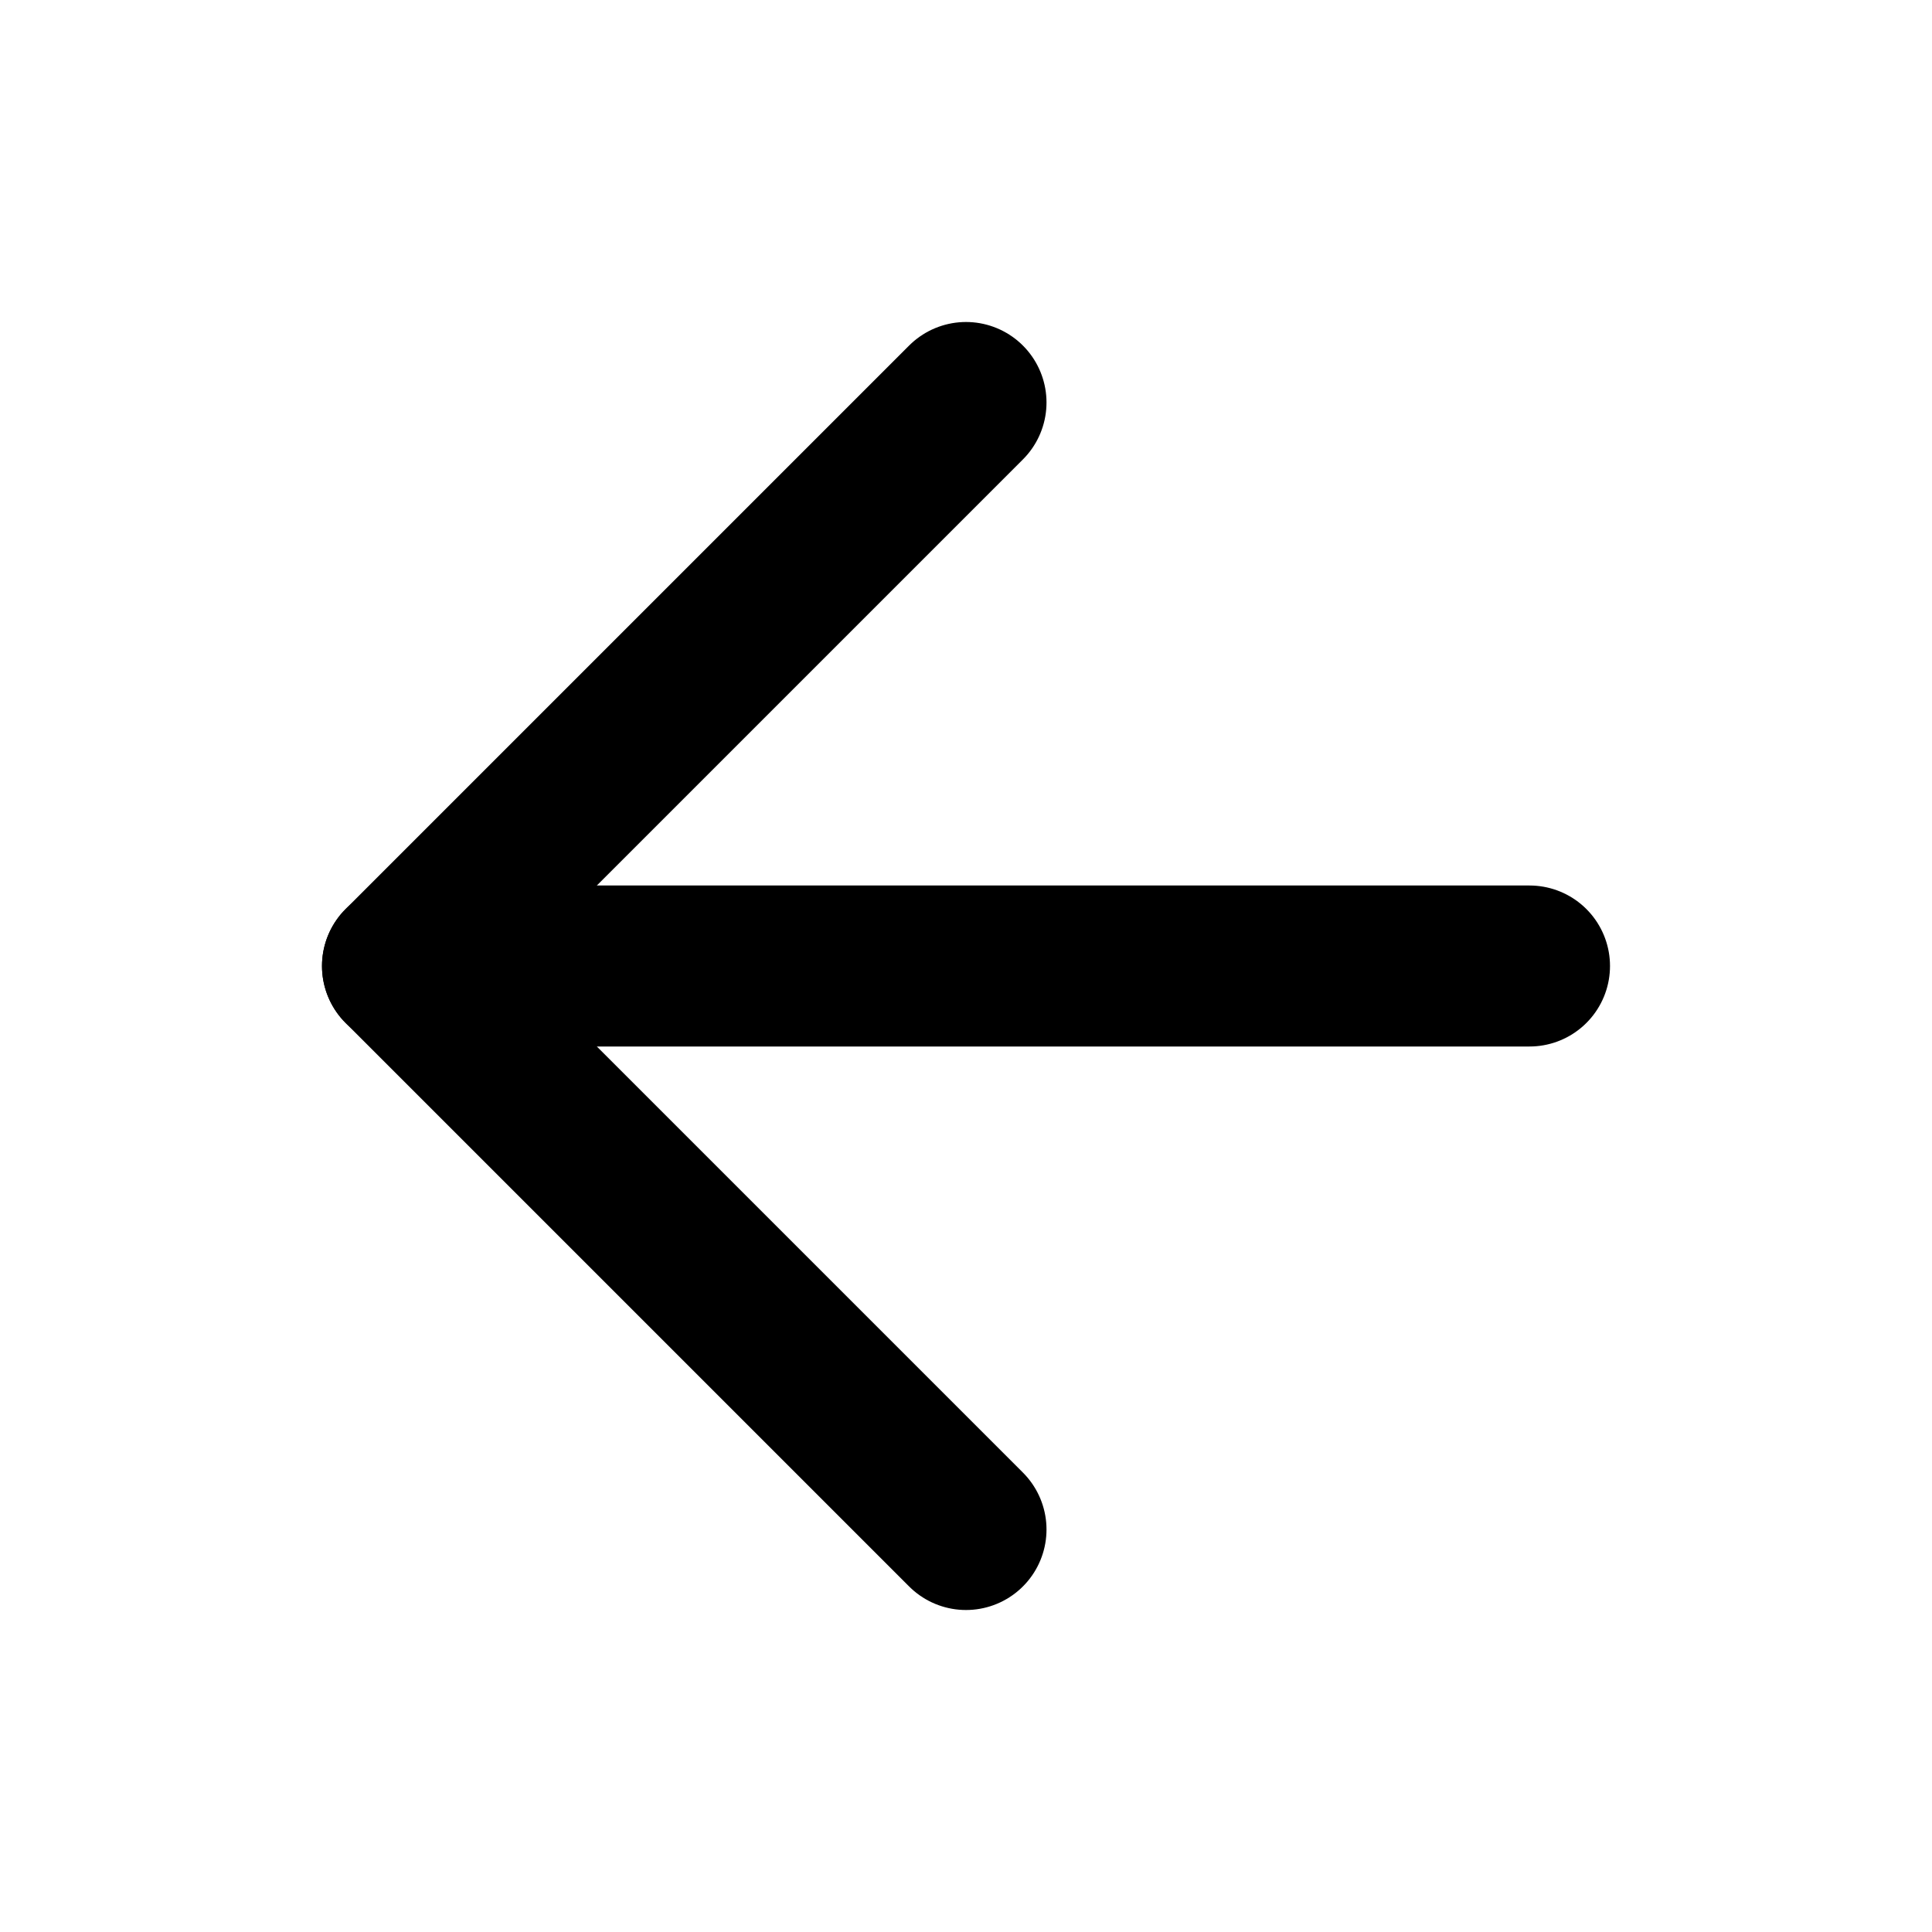
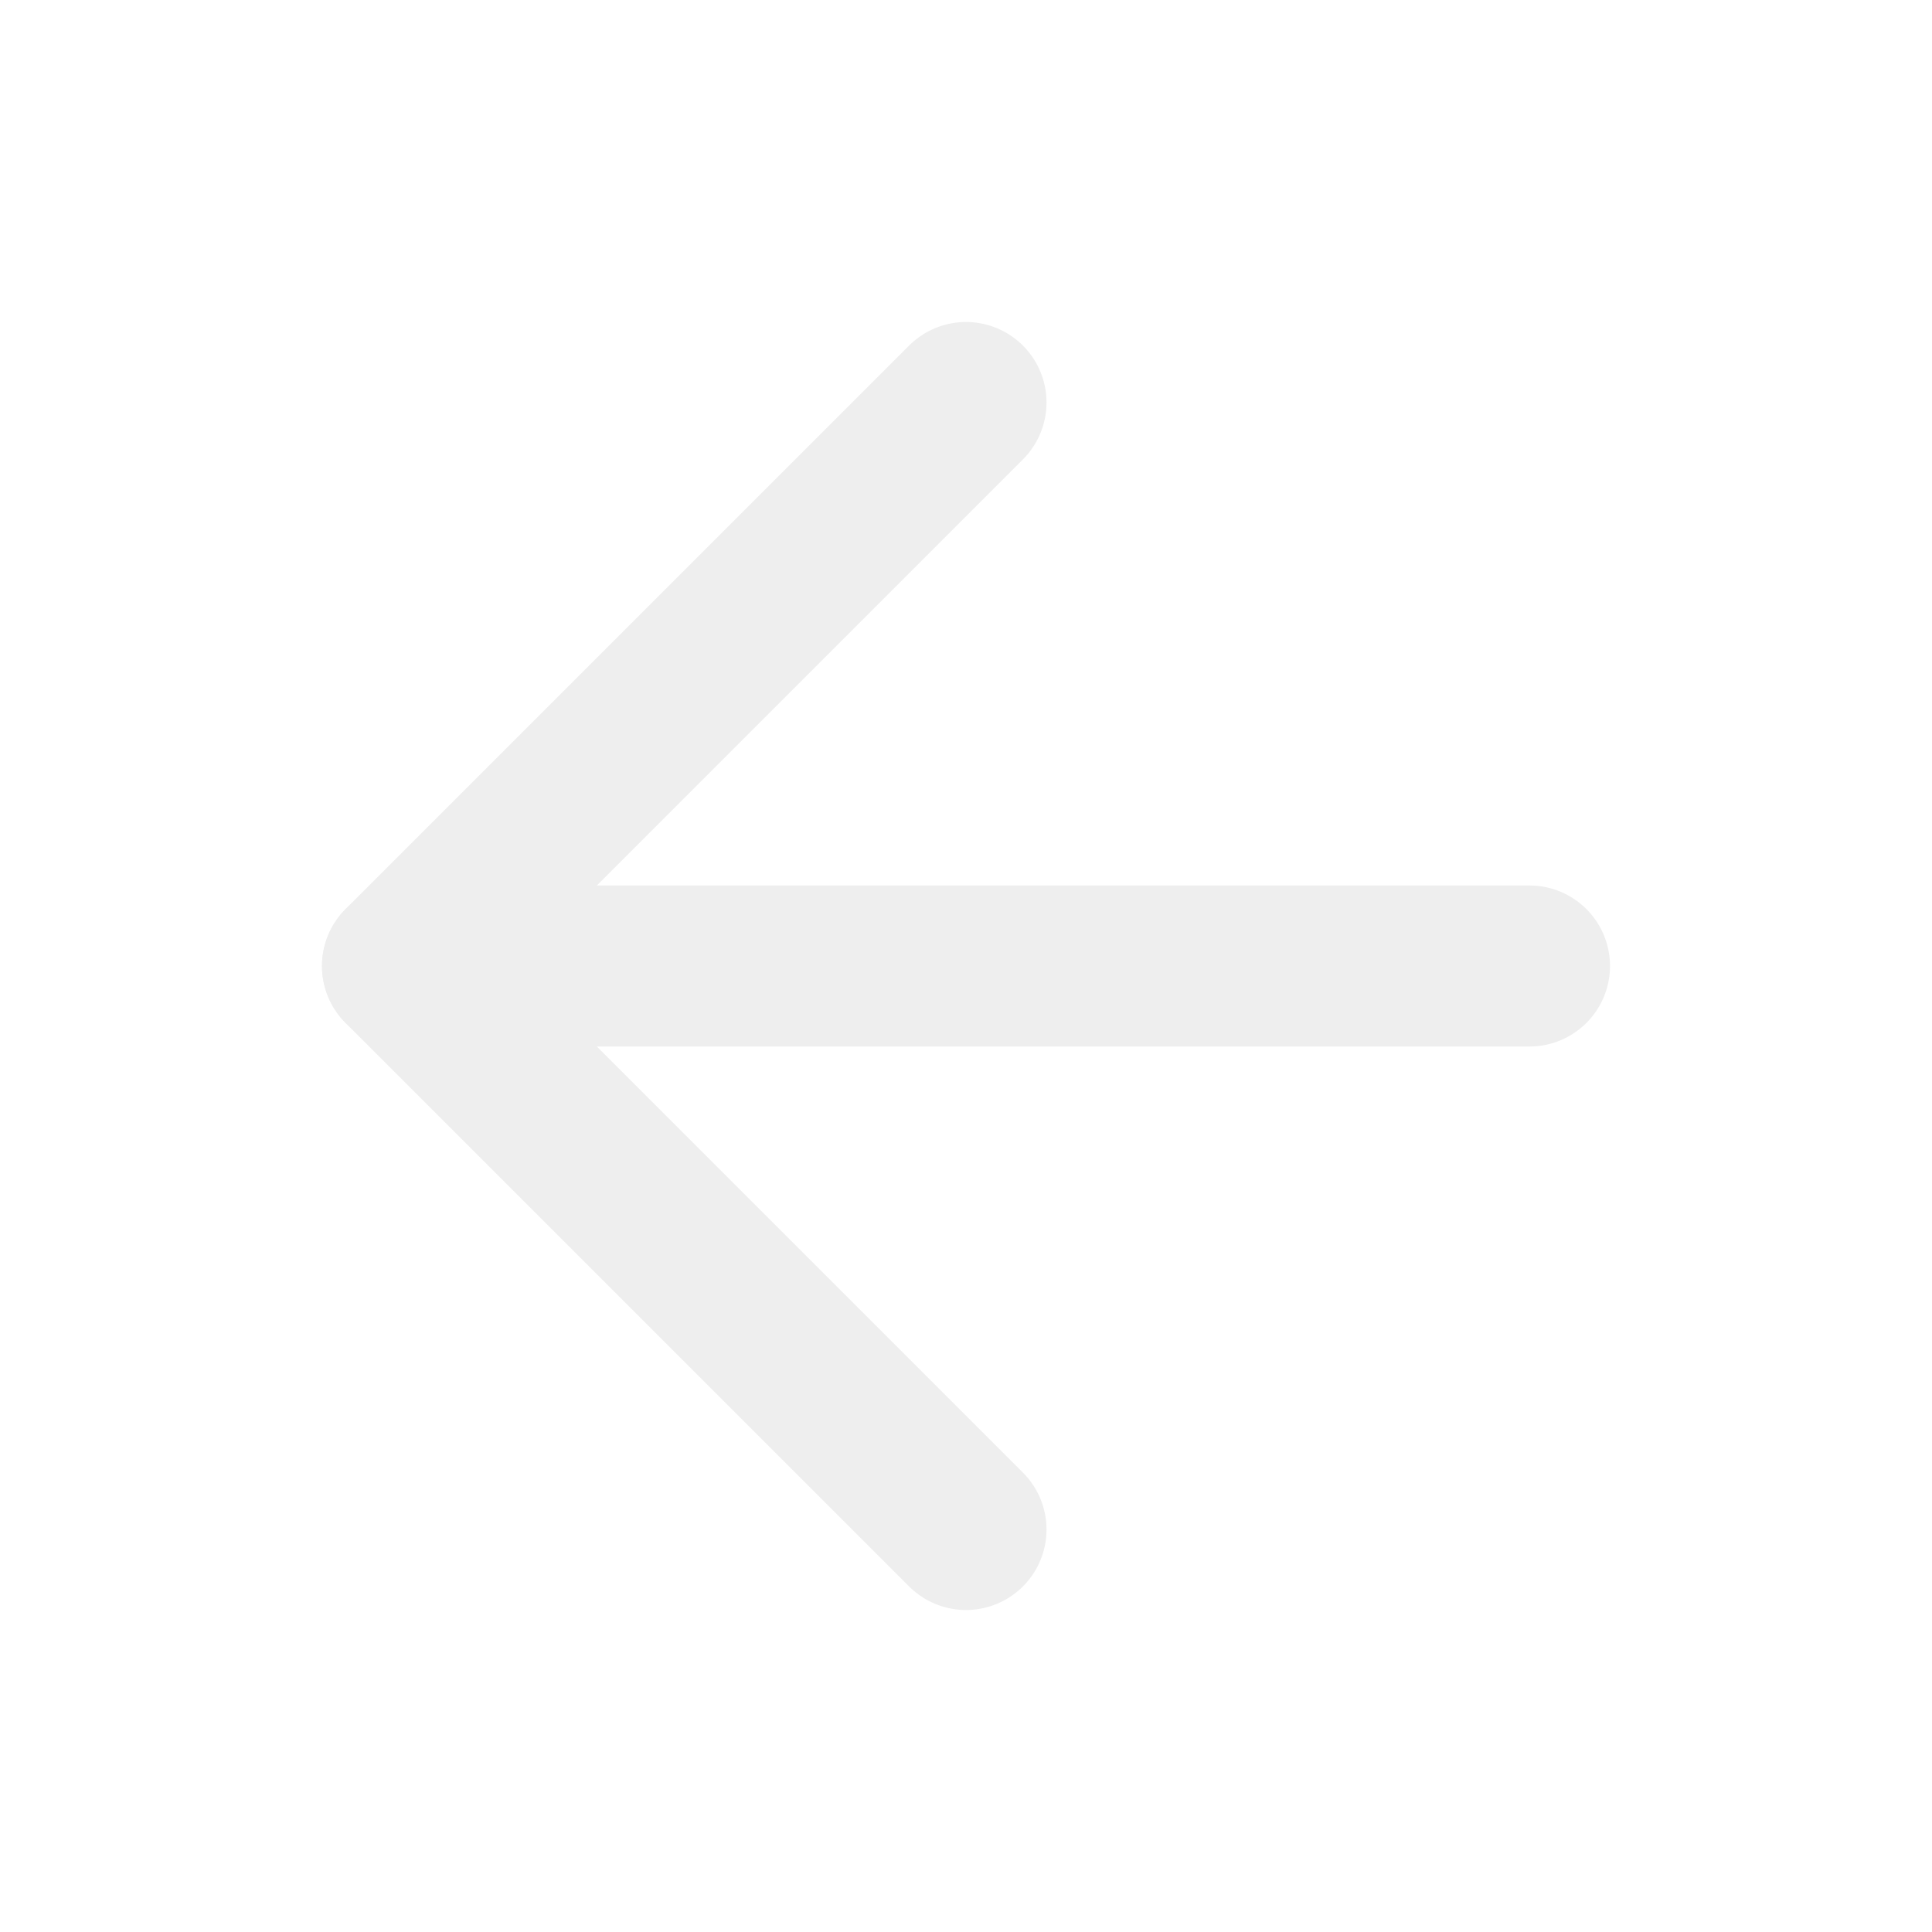
- <svg xmlns="http://www.w3.org/2000/svg" width="52" height="52" viewBox="0 0 24 24" fill="none" stroke="currentColor" stroke-width="2" stroke-linecap="round" stroke-linejoin="round" class="feather feather-arrow-left">
+ <svg xmlns="http://www.w3.org/2000/svg" width="52" height="52" viewBox="0 0 24 24" fill="none" stroke="#eeeeee" stroke-width="2" stroke-linecap="round" stroke-linejoin="round" class="feather feather-arrow-left">
  <line x1="19" y1="12" x2="5" y2="12" />
  <polyline points="12 19 5 12 12 5" />
</svg>
